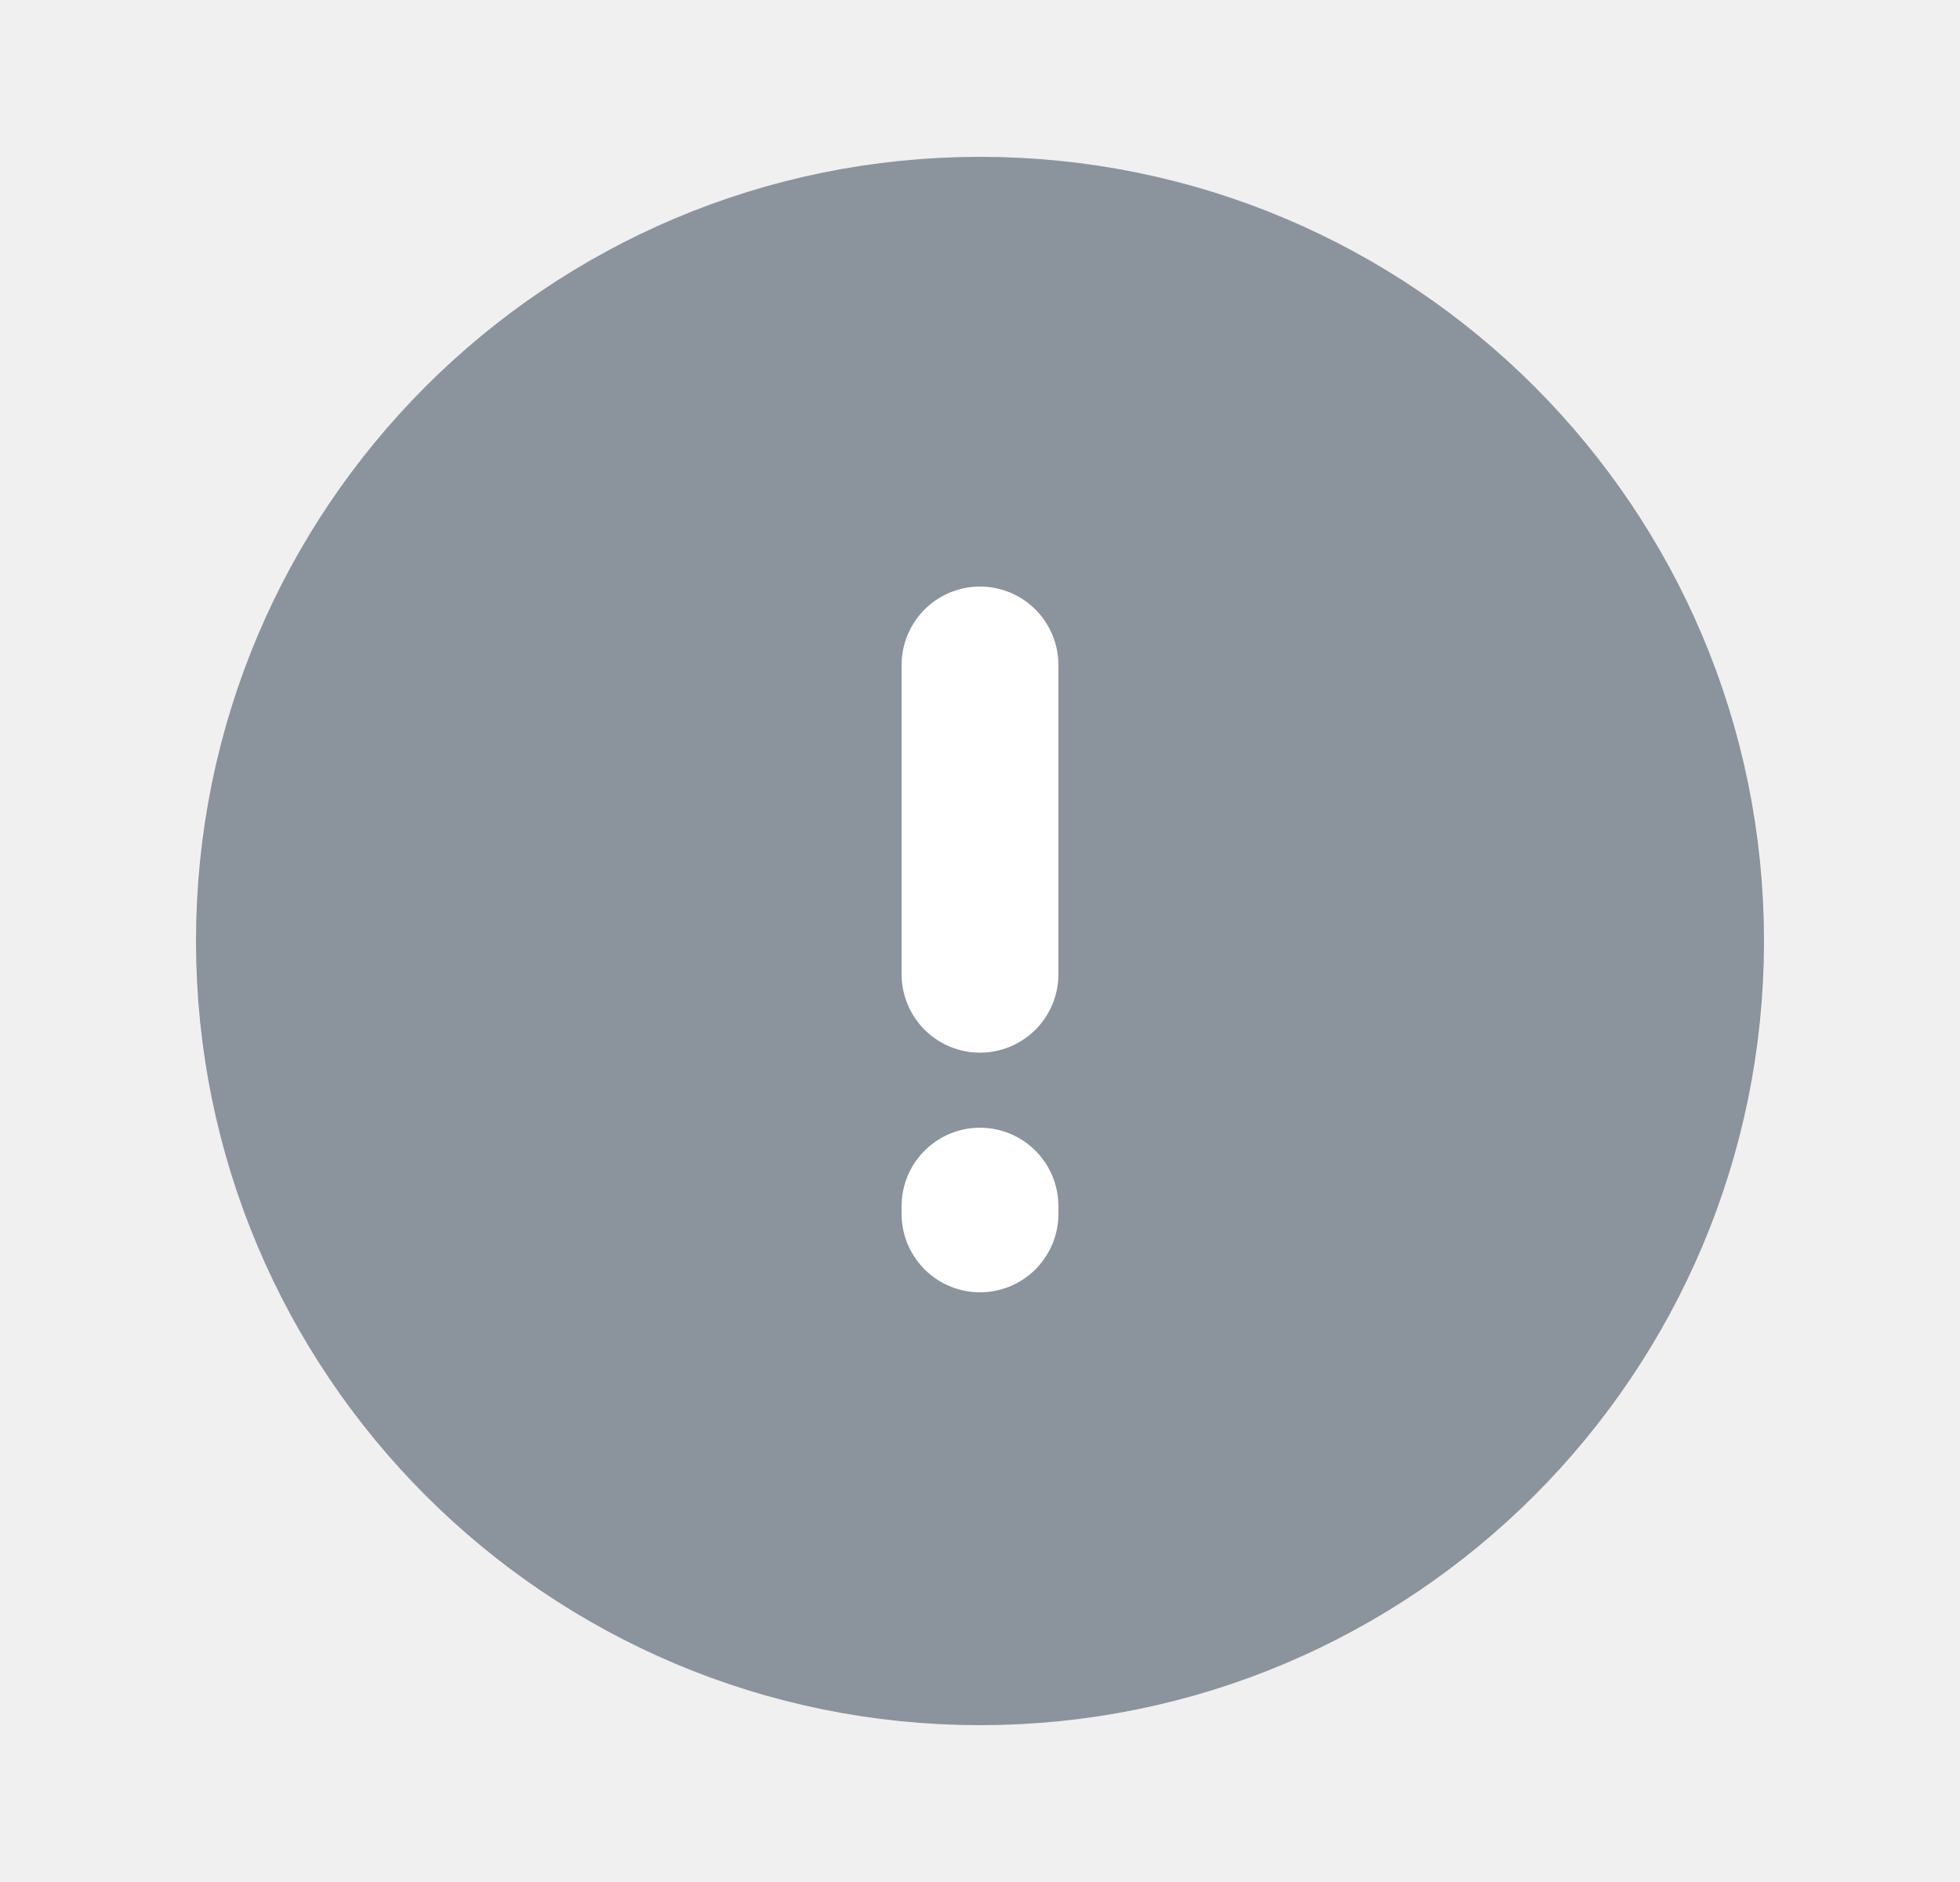
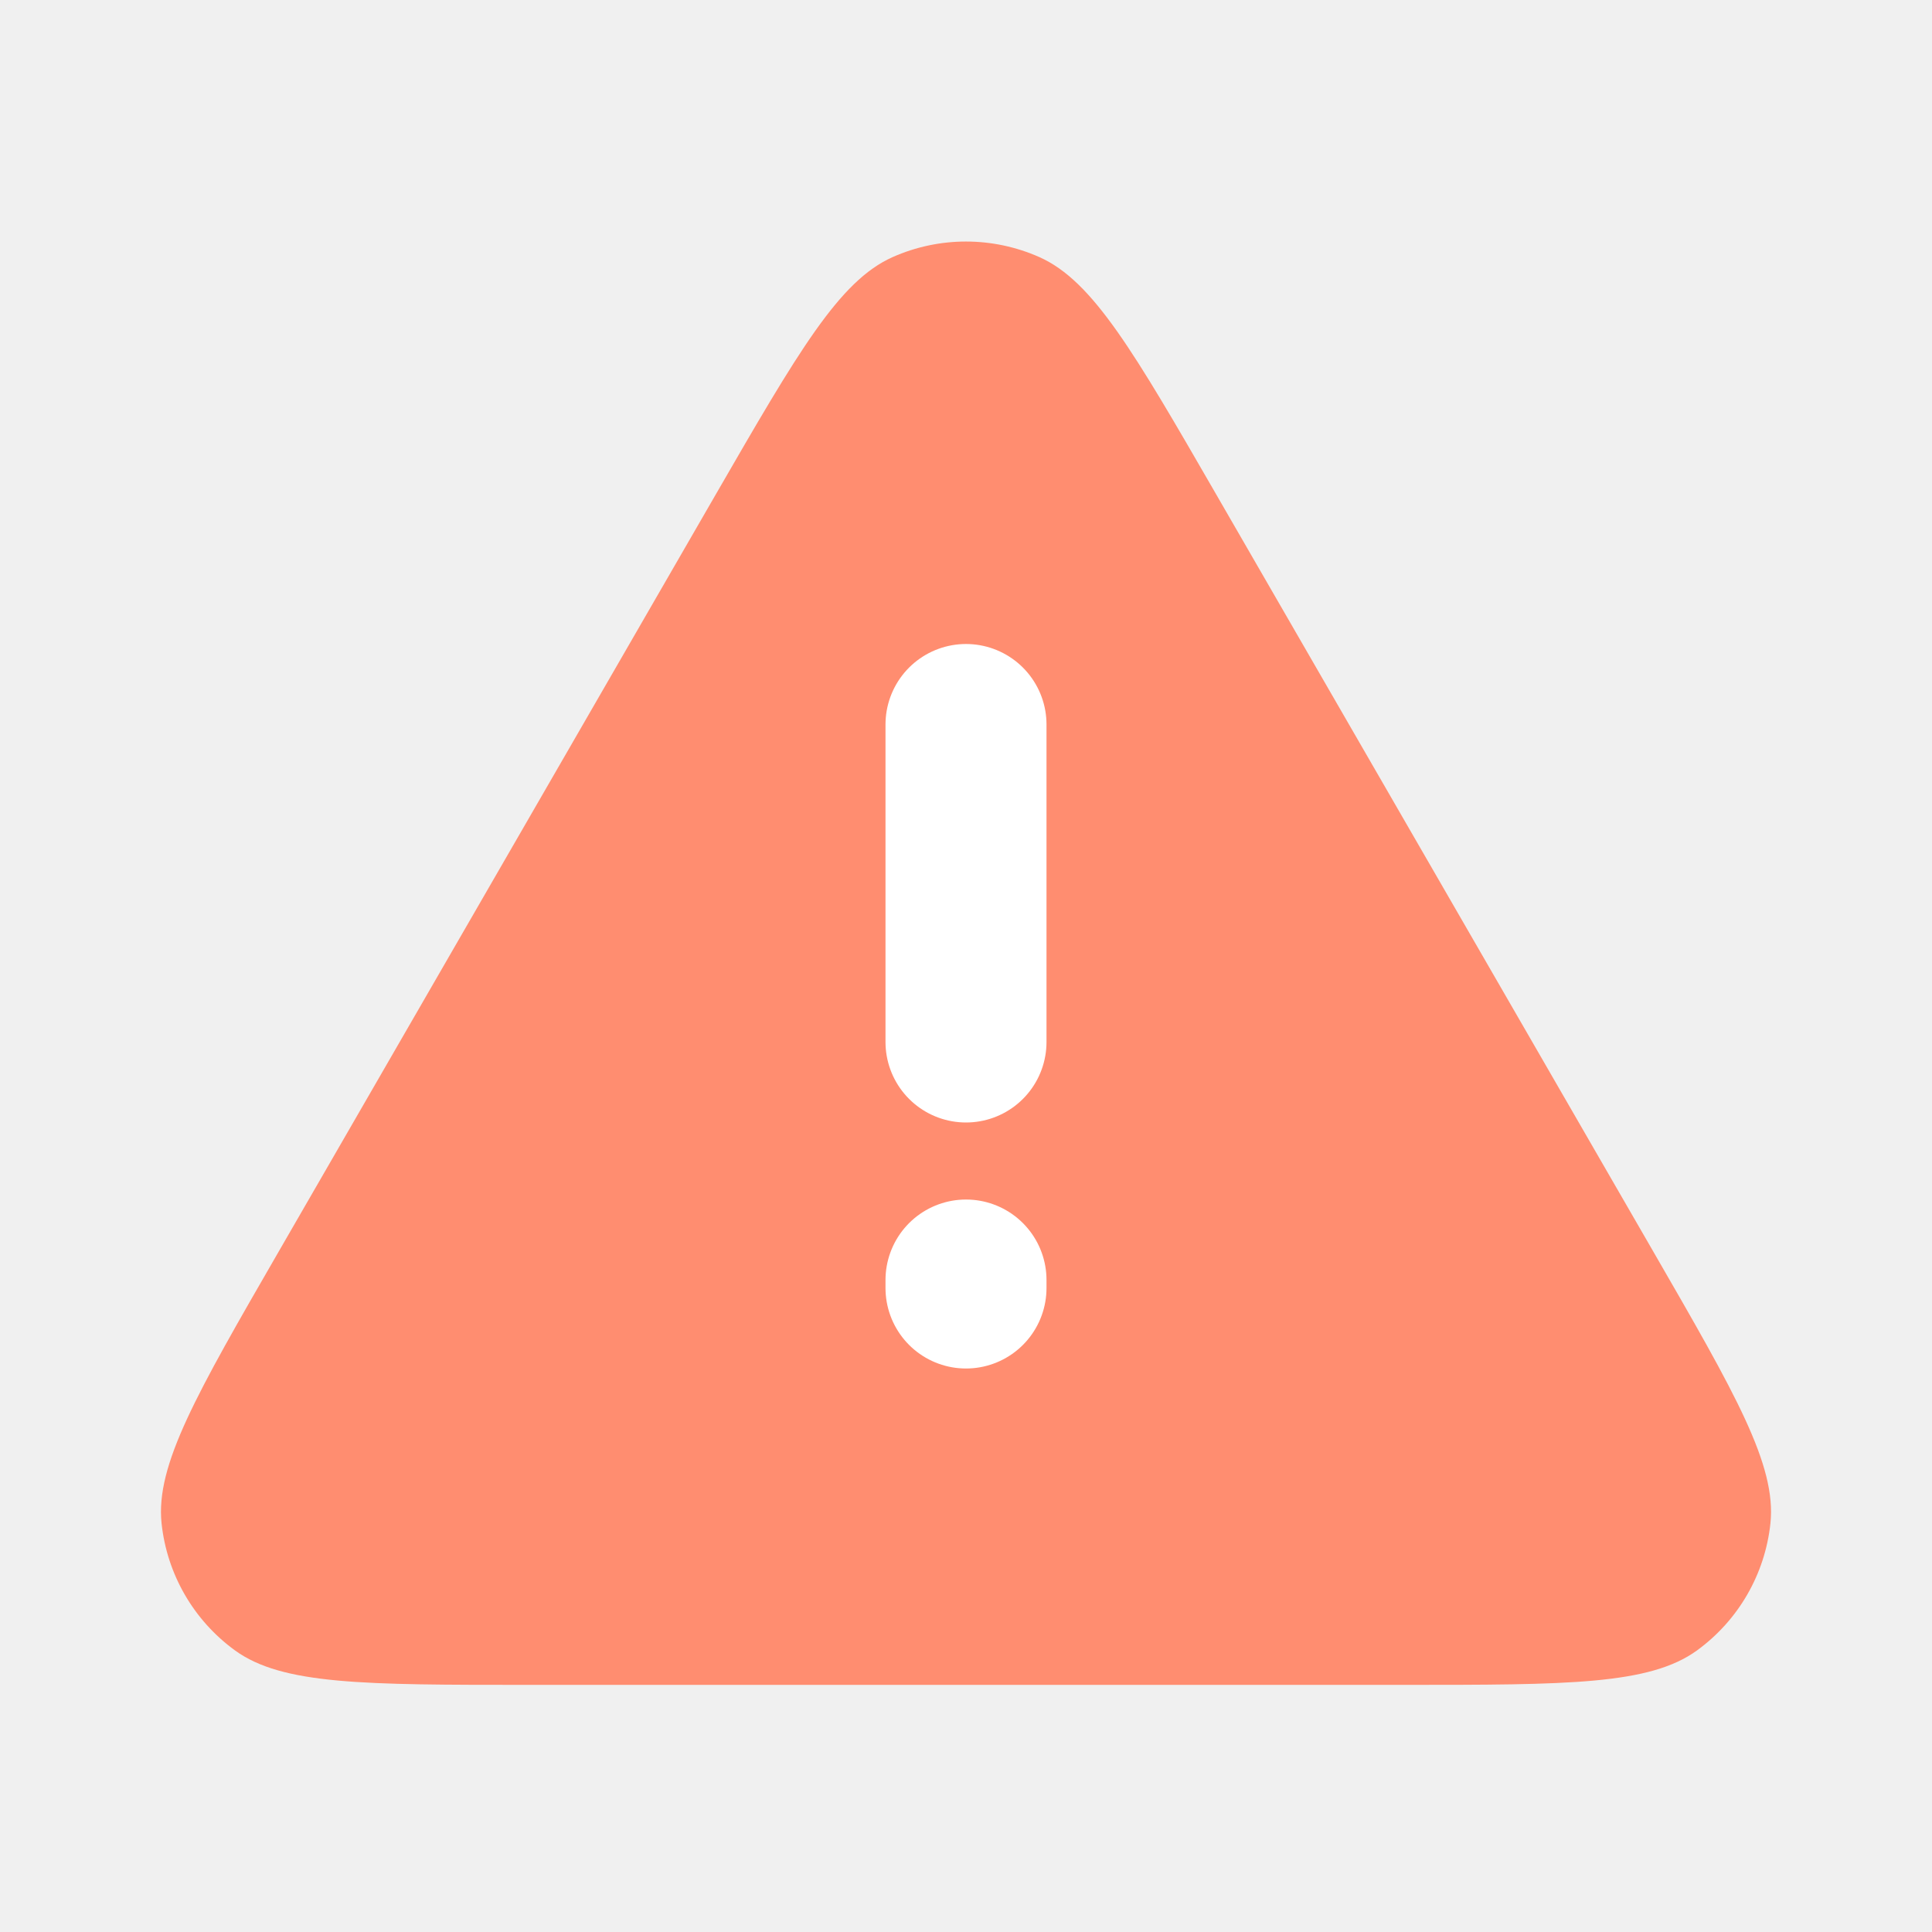
- <svg xmlns="http://www.w3.org/2000/svg" width="25" height="24" viewBox="0 0 25 24" fill="none">
-   <path d="M3.5 12C3.5 16.971 7.529 21 12.5 21C17.471 21 21.5 16.971 21.5 12C21.5 7.029 17.471 3 12.5 3C7.529 3 3.5 7.029 3.5 12Z" fill="#8B939C" />
-   <path d="M12.5 8.45V12.45M12.5 21C7.529 21 3.5 16.971 3.5 12C3.5 7.029 7.529 3 12.5 3C17.471 3 21.5 7.029 21.5 12C21.5 16.971 17.471 21 12.5 21ZM12.55 15.45V15.55L12.45 15.55V15.45H12.55Z" stroke="#8B939C" stroke-width="2" stroke-linecap="round" stroke-linejoin="round" />
-   <path d="M12.5 15.381V15.48M12.5 8.48V12.424" stroke="white" stroke-width="2" stroke-linecap="round" stroke-linejoin="round" />
+ <svg xmlns="http://www.w3.org/2000/svg" width="24" height="24" viewBox="0 0 24 24" fill="none">
+   <path d="M3.46 15.551C2.441 17.316 1.931 18.199 2.007 18.923C2.074 19.555 2.405 20.128 2.919 20.502C3.508 20.93 4.527 20.93 6.563 20.93H17.436C19.473 20.93 20.492 20.93 21.081 20.502C21.595 20.128 21.926 19.555 21.993 18.923C22.069 18.199 21.559 17.316 20.54 15.551L15.106 6.138C14.087 4.372 13.577 3.49 12.912 3.194C12.331 2.936 11.668 2.936 11.088 3.194C10.423 3.49 9.914 4.372 8.895 6.136L3.46 15.551Z" fill="#FF8D70" />
+   <path d="M12 15.901V16M12 9V12.944" stroke="white" stroke-width="2" stroke-linecap="round" stroke-linejoin="round" />
</svg>
